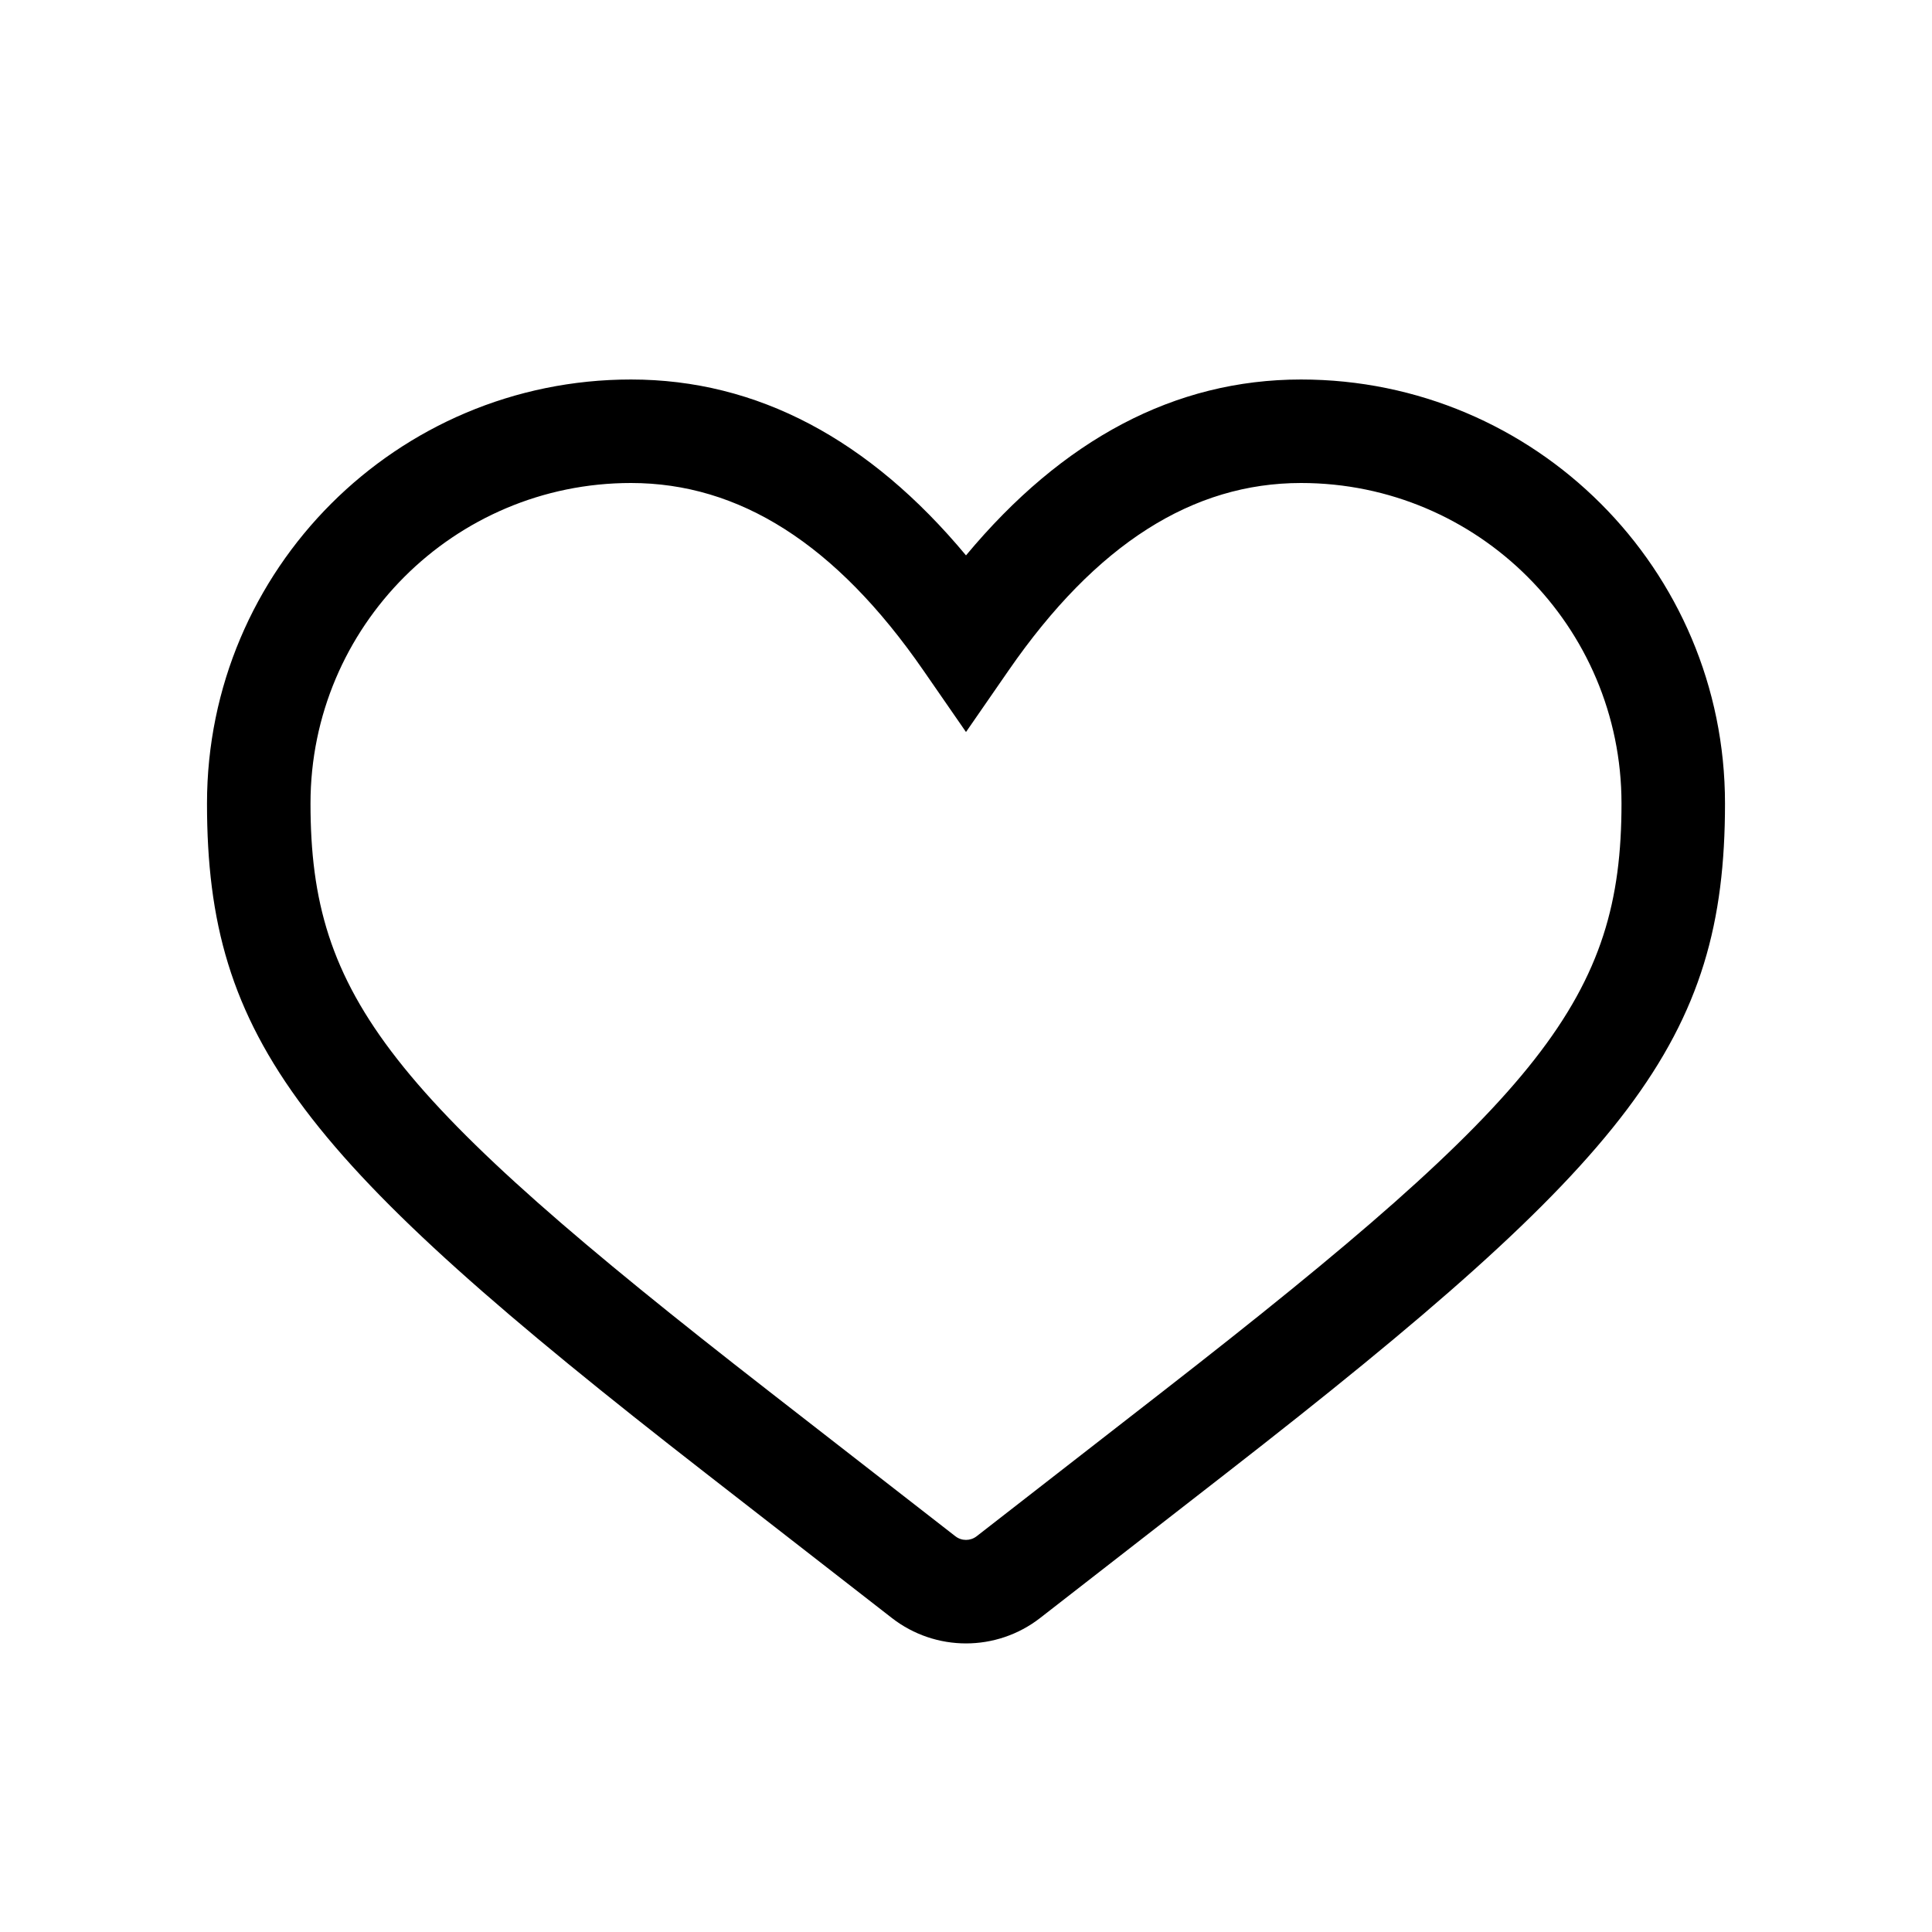
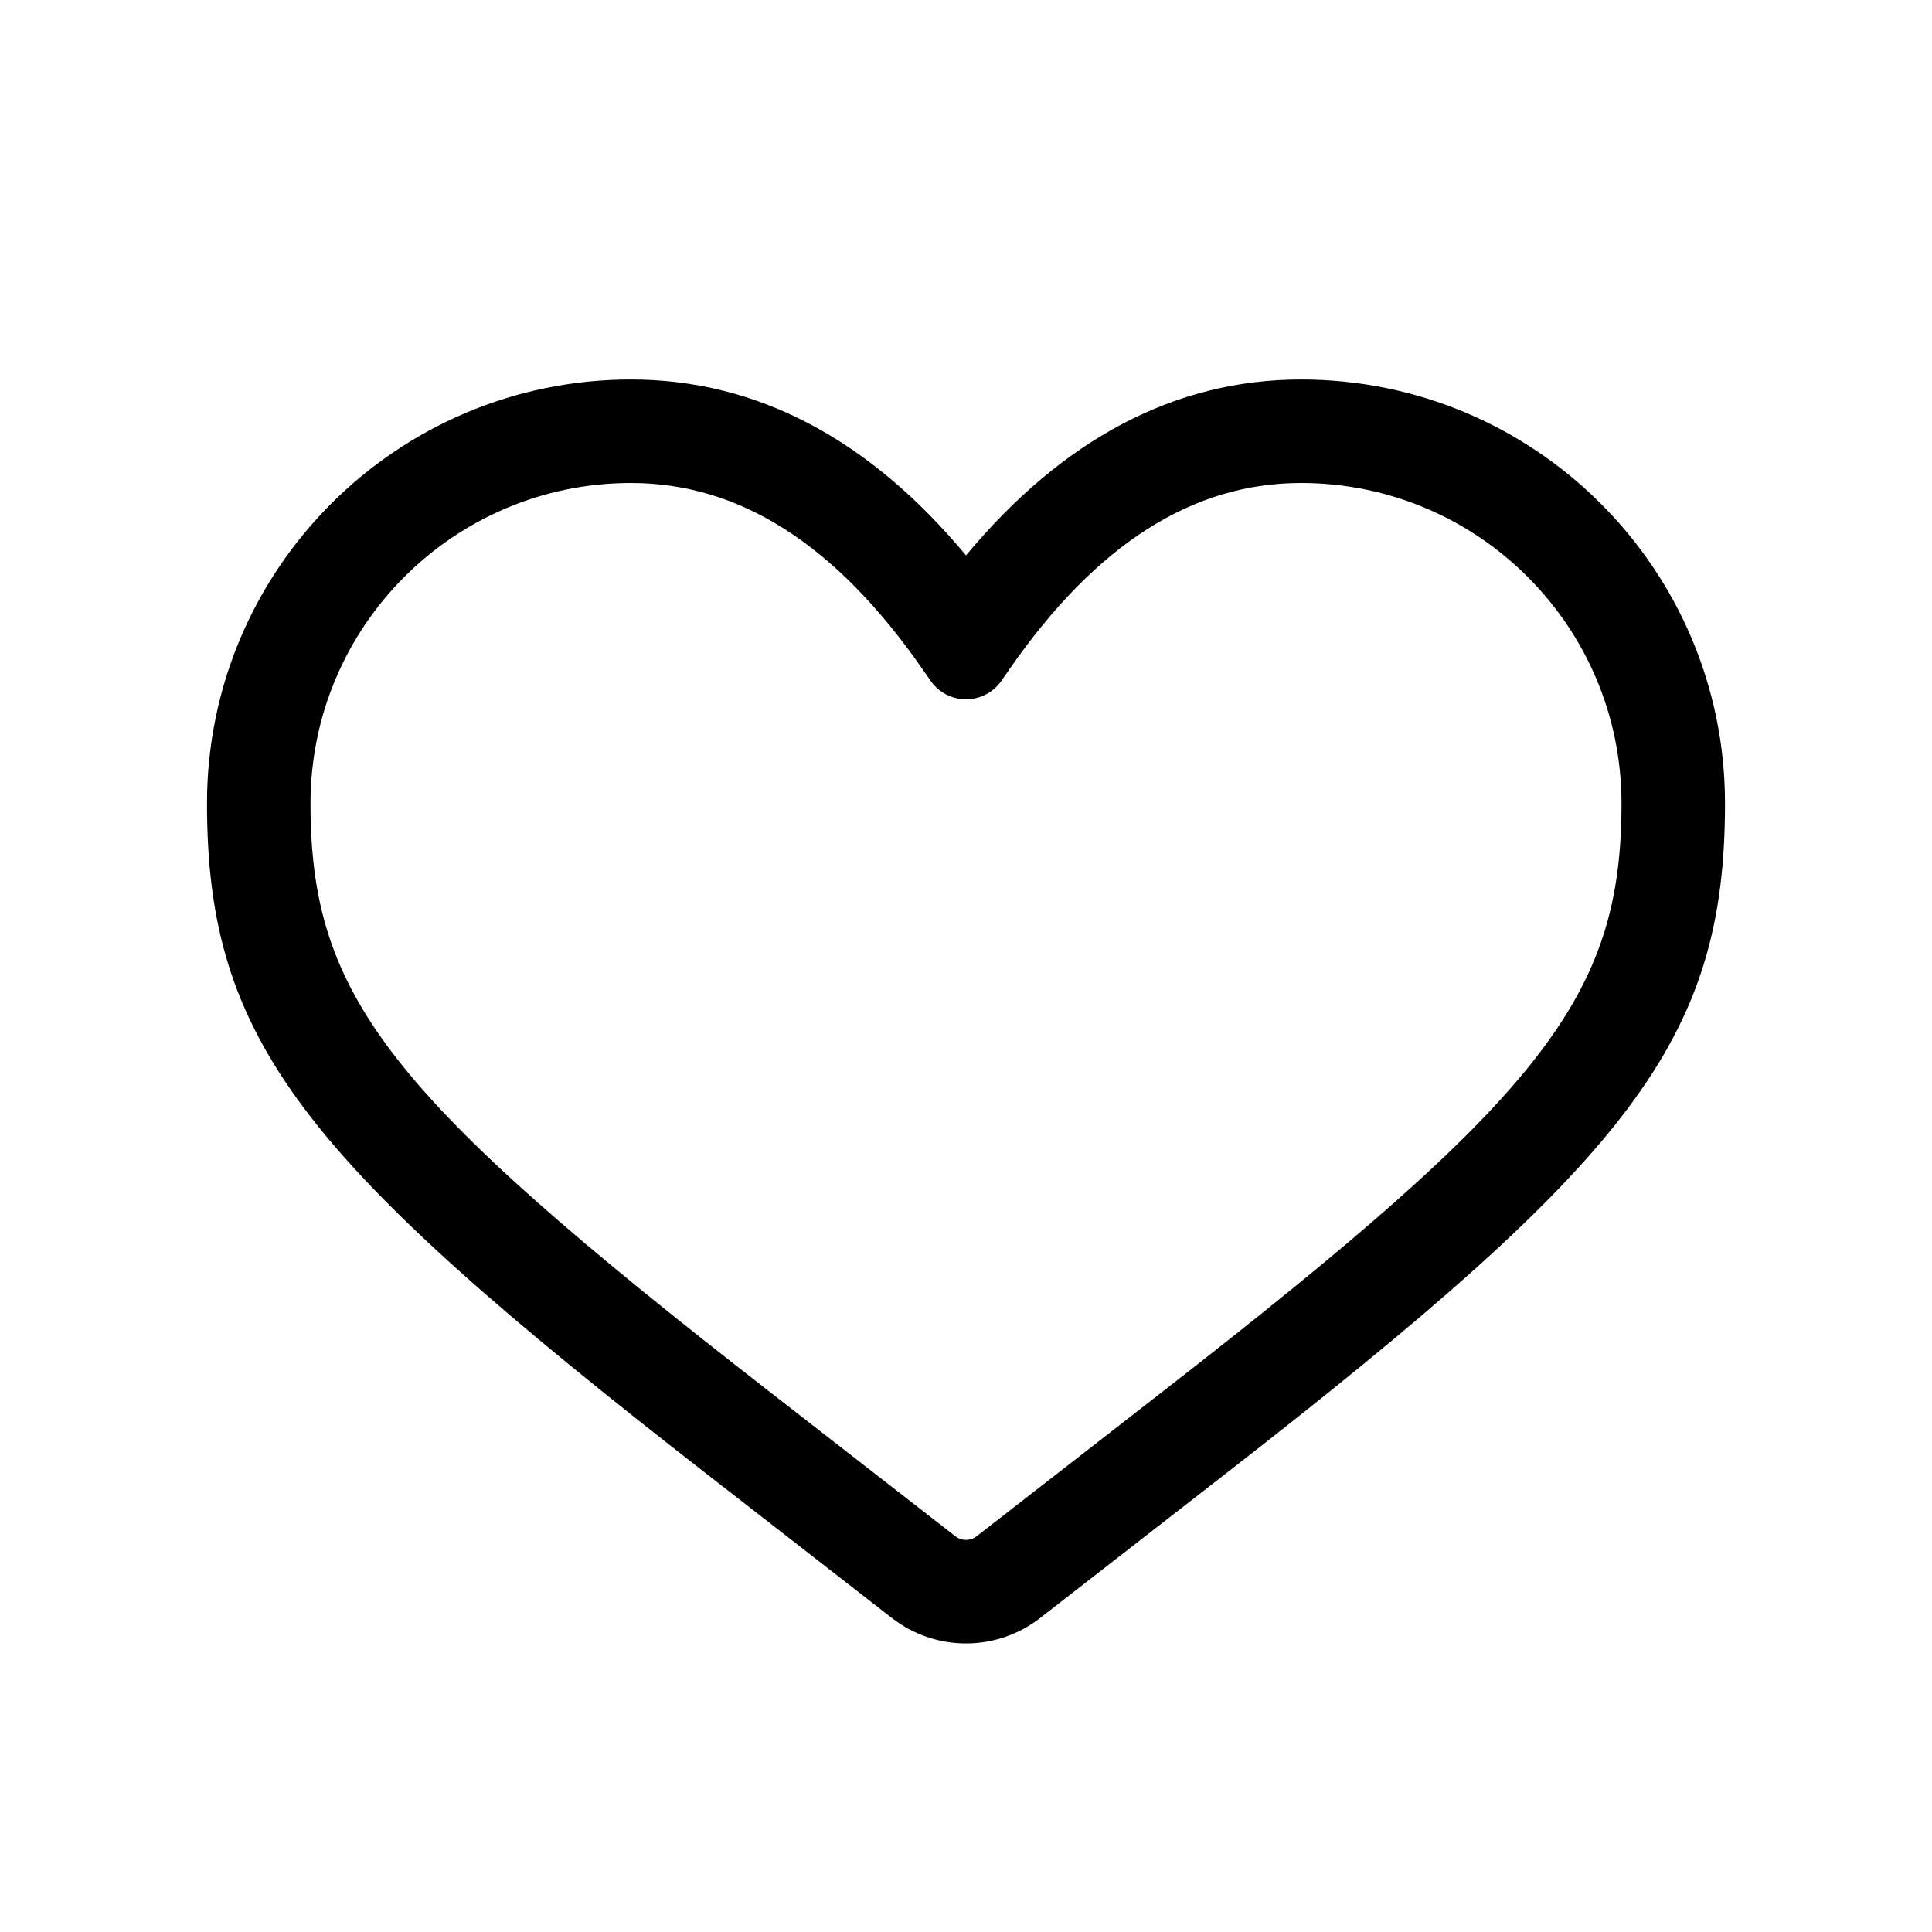
<svg xmlns="http://www.w3.org/2000/svg" width="56px" height="56px" viewBox="0 0 56 56" version="1.1">
  <g id="Icons-56/like_outline_56" stroke="none" stroke-width="1" fill="none" fill-rule="evenodd">
    <g id="like_outline_56">
      <polygon points="0 0 56 0 56 56 0 56" />
-       <path d="M18.289,11 C11.502,11 6,16.502 6,23.289 C6,30.155 8.752,33.598 20.455,42.701 L25.851,46.898 C27.115,47.881 28.885,47.881 30.149,46.898 L35.545,42.701 C47.248,33.598 50,30.155 50,23.289 C50,16.502 44.498,11 37.711,11 C34.05,11 30.799,12.736 28,16.098 C25.201,12.736 21.95,11 18.289,11 Z M18.289,14 C21.419,14 24.223,15.756 26.766,19.434 L28,21.218 L29.234,19.434 C31.777,15.756 34.581,14 37.711,14 C42.841,14 47,18.159 47,23.289 C47,28.906 44.71,31.772 33.703,40.333 L28.307,44.53 C28.126,44.67 27.874,44.67 27.693,44.53 L22.297,40.333 C11.29,31.772 9,28.906 9,23.289 C9,18.159 13.159,14 18.289,14 Z" id="↳-Icon-Color" fill="currentColor" fill-rule="nonzero" />
+       <path d="M18.289,11 C11.502,11 6,16.502 6,23.289 C6,30.155 8.752,33.598 20.455,42.701 L25.851,46.898 C27.115,47.881 28.885,47.881 30.149,46.898 L35.545,42.701 C47.248,33.598 50,30.155 50,23.289 C50,16.502 44.498,11 37.711,11 C34.05,11 30.799,12.736 28,16.098 C25.201,12.736 21.95,11 18.289,11 Z M18.289,14 C21.419,14 24.223,15.756 26.766,19.434 L26.972,19.731 C27.365,20.299 28.143,20.441 28.711,20.048 C28.835,19.963 28.942,19.855 29.028,19.731 L29.234,19.434 L29.234,19.434 C31.777,15.756 34.581,14 37.711,14 C42.841,14 47,18.159 47,23.289 C47,28.906 44.71,31.772 33.703,40.333 L28.307,44.53 C28.126,44.67 27.874,44.67 27.693,44.53 L22.297,40.333 C11.29,31.772 9,28.906 9,23.289 C9,18.159 13.159,14 18.289,14 Z" id="↳-Icon-Color" fill="currentColor" fill-rule="nonzero" />
    </g>
  </g>
</svg>
